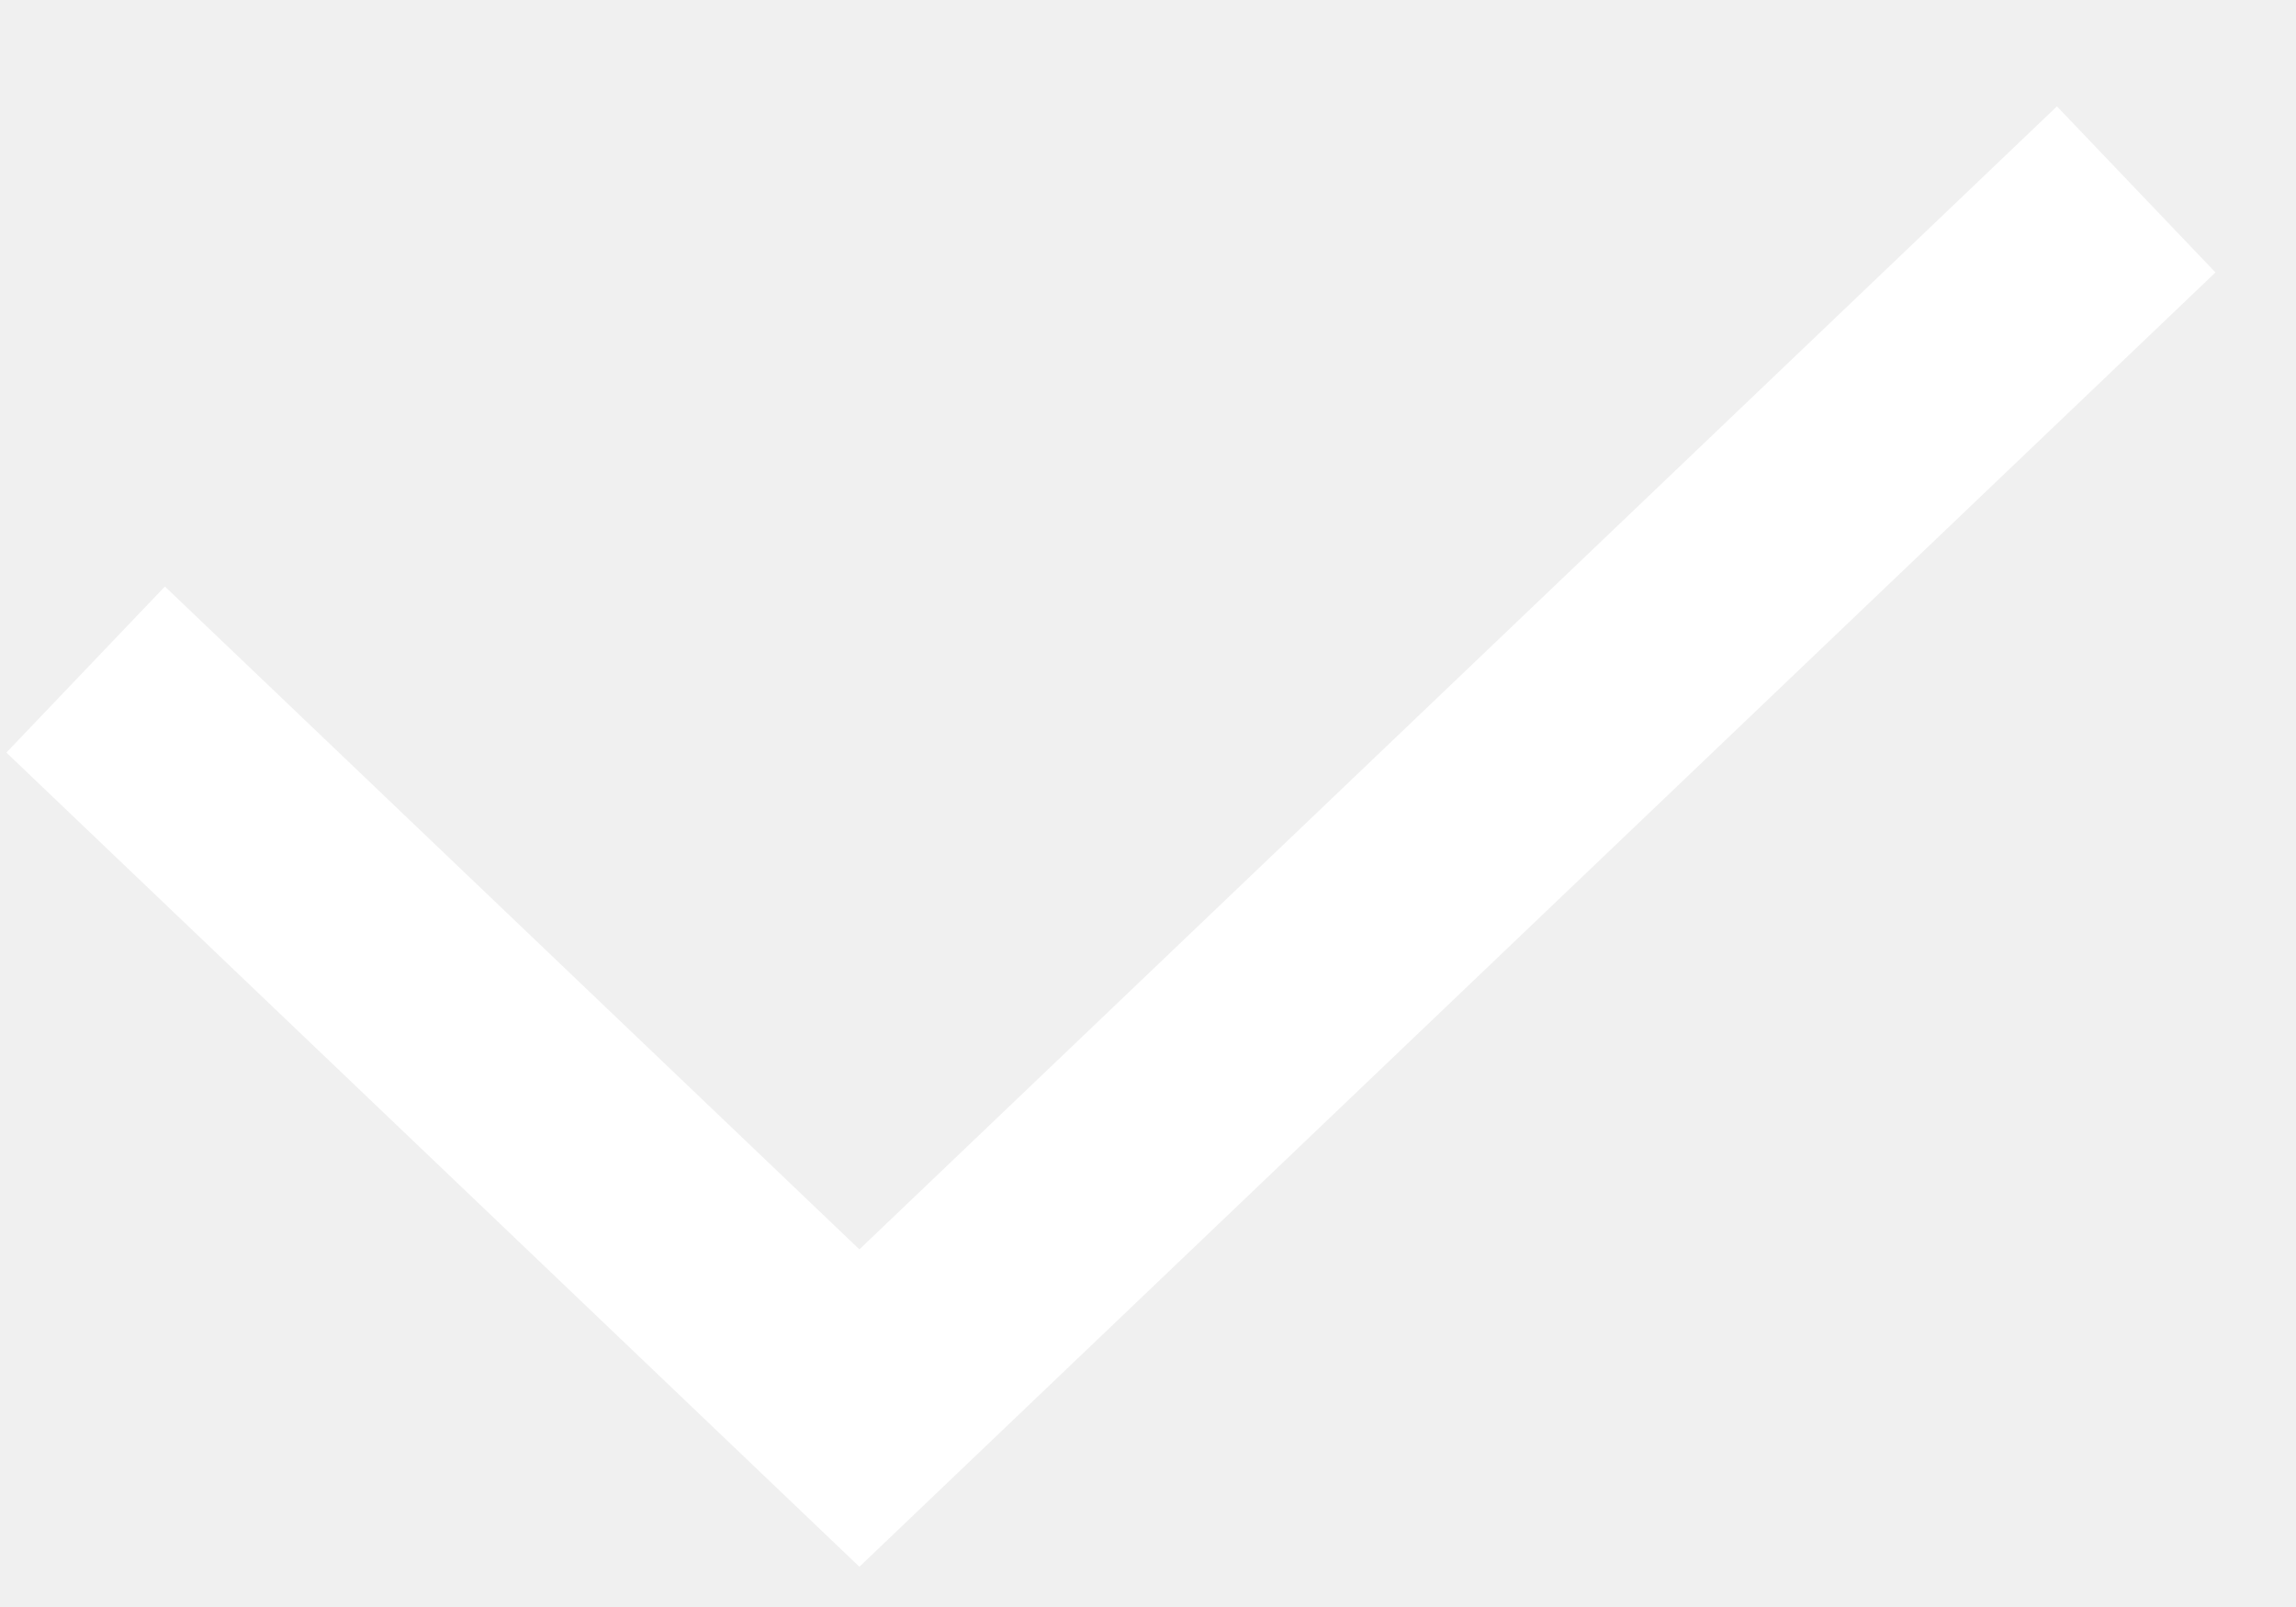
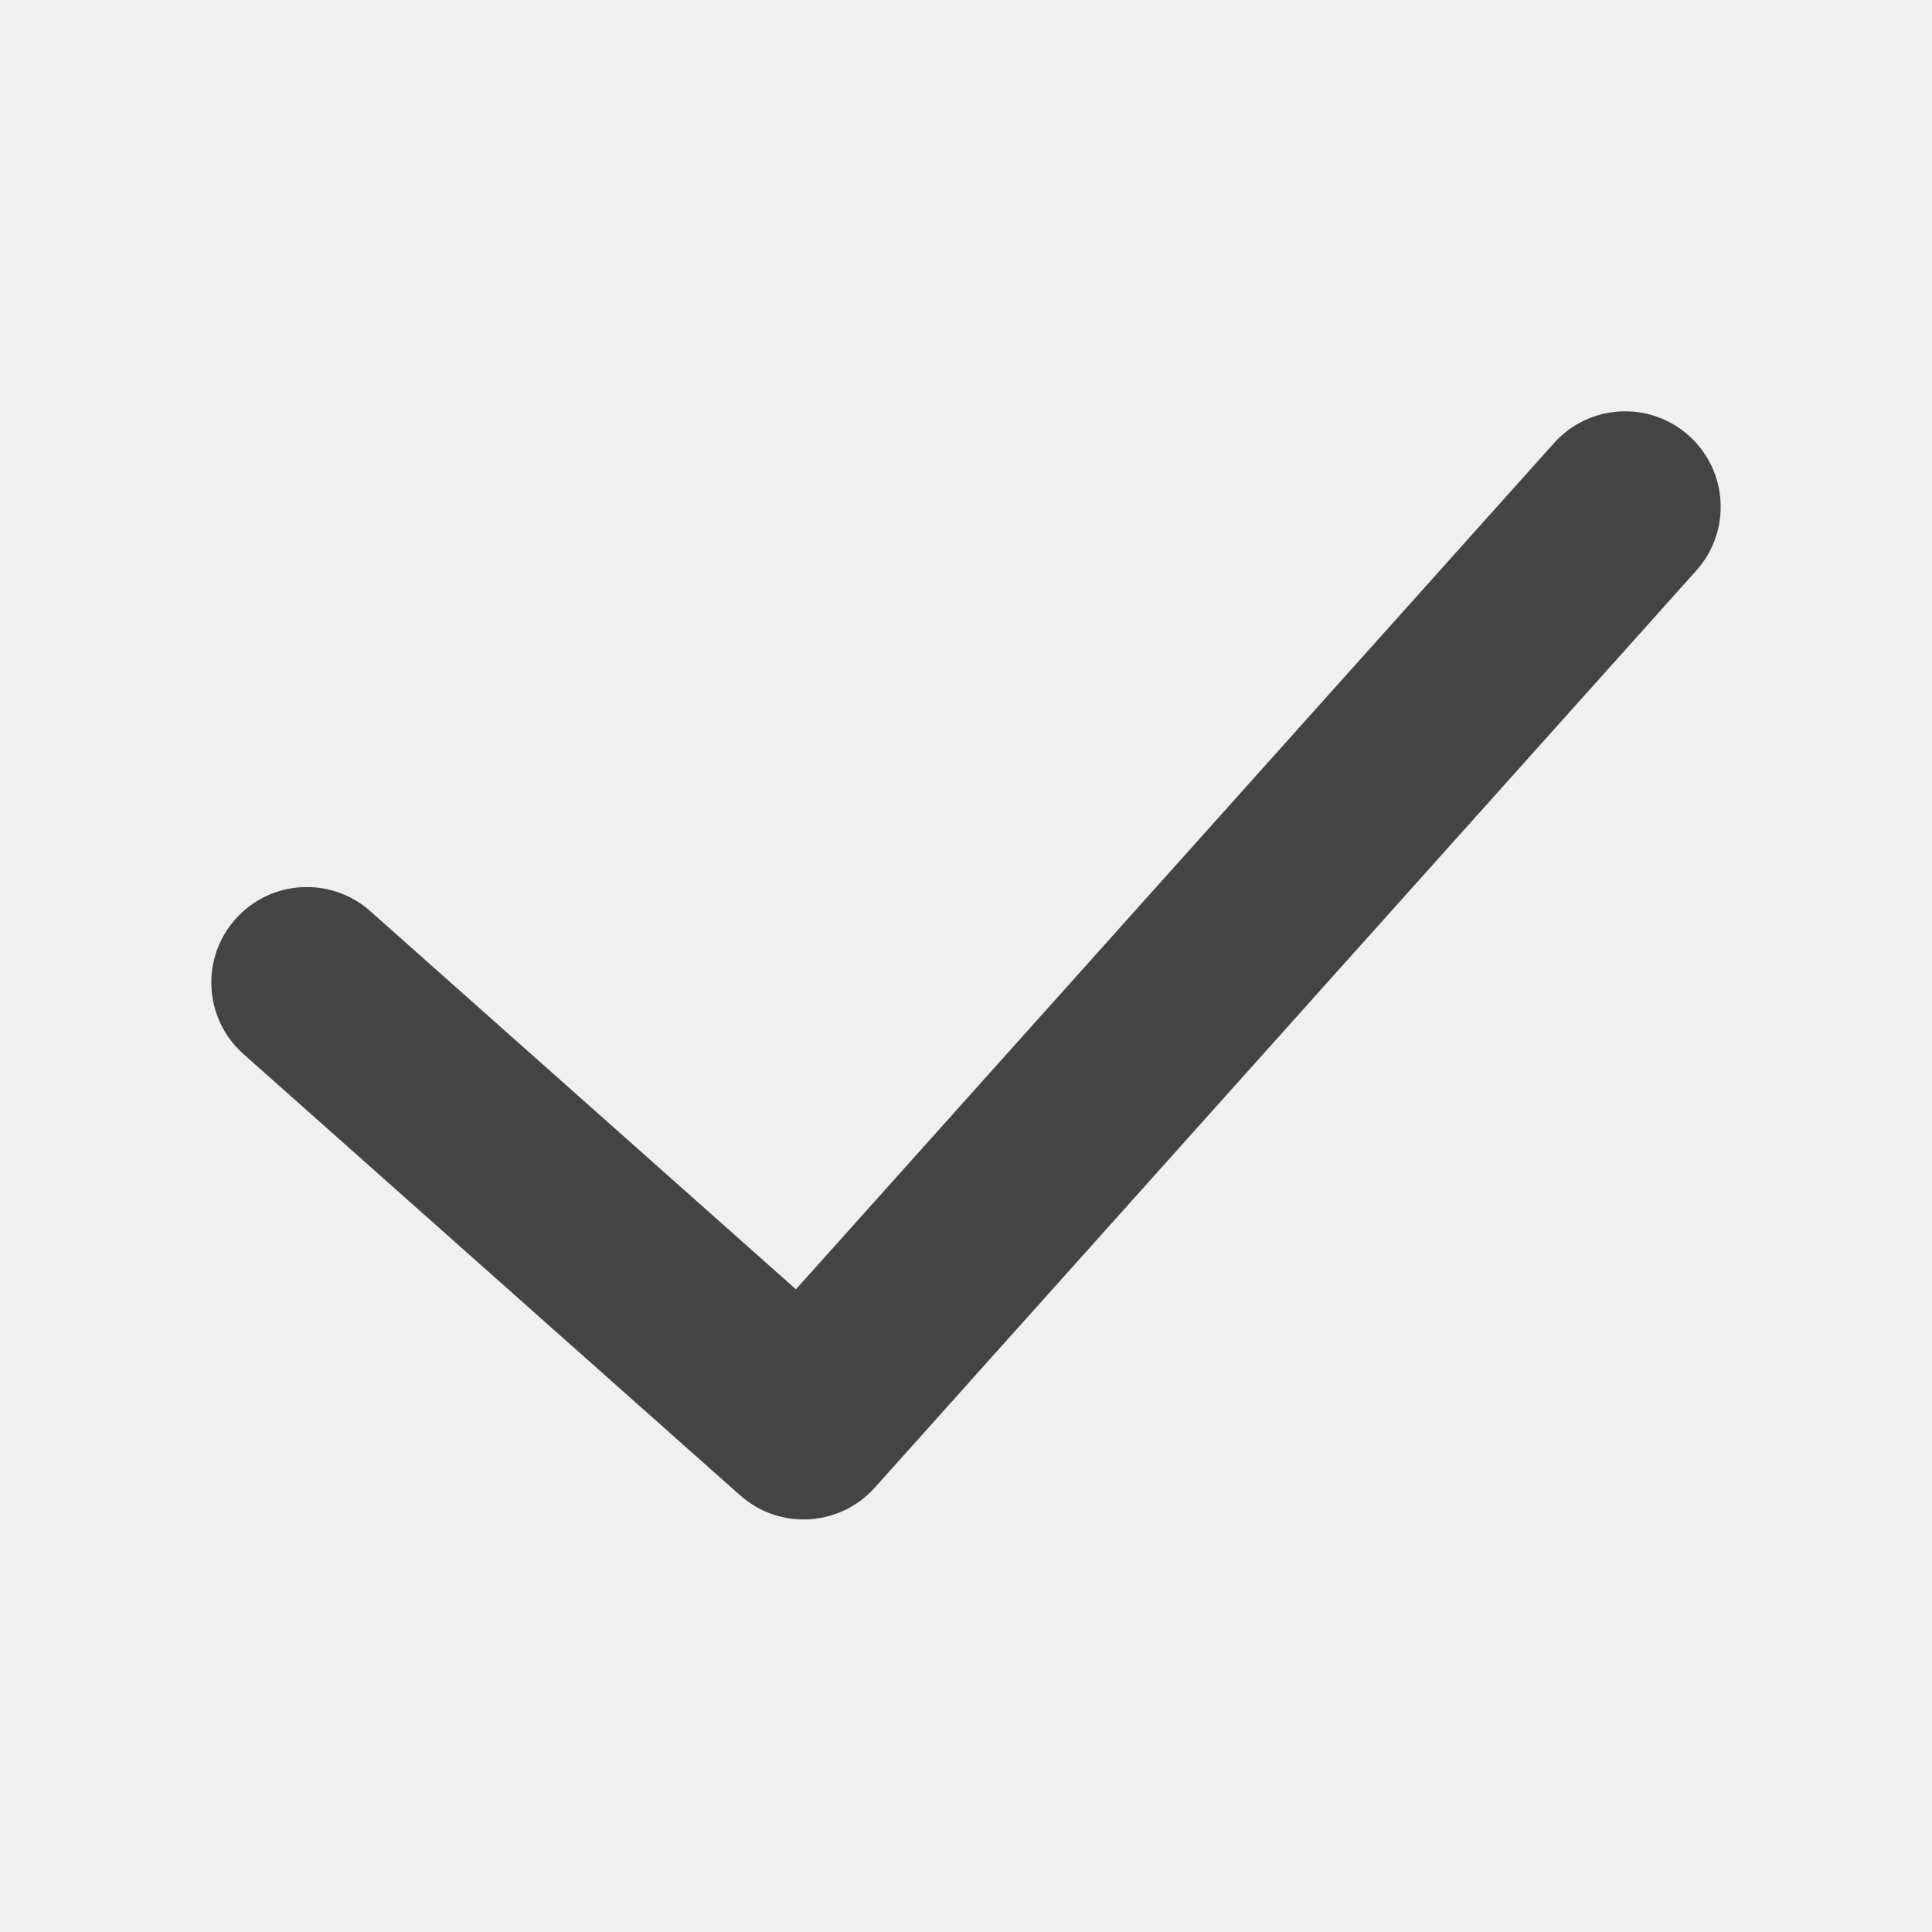
- <svg xmlns="http://www.w3.org/2000/svg" width="20px" height="14px" viewBox="0 0 20 14" version="1.1">
-   <g id="页面-1" stroke="none" stroke-width="1" fill="none" fill-rule="evenodd">
-     <g id="投票治理——全部——提案详情页" transform="translate(-802, -567)" stroke="#FFFFFF" stroke-width="2">
-       <g id="编组-24" transform="translate(280, 526)">
-         <g id="编组-22" transform="translate(319, 37)">
-           <polyline id="路径-2" points="203.746 9.833 210.486 16.267 221.608 5.65" />
-         </g>
-       </g>
-     </g>
-   </g>
+ <svg xmlns="http://www.w3.org/2000/svg" t="1636813497540" class="icon" viewBox="0 0 1024 1024" version="1.1" p-id="2566" width="200" height="200">
+   <defs>
+     <style type="text/css" />
+   </defs>
+   <path d="M421.858 683.366l401.796-448.518c18.66-20.828 50.668-22.586 71.498-3.928 20.828 18.66 22.586 50.67 3.928 71.498L463.638 788.494c-18.606 20.768-50.5 22.586-71.344 4.066L129.004 558.636c-20.906-18.572-22.796-50.576-4.222-71.48 18.574-20.906 50.576-22.796 71.48-4.222L421.86 683.366z" fill="#444444" p-id="2567" />
</svg>
